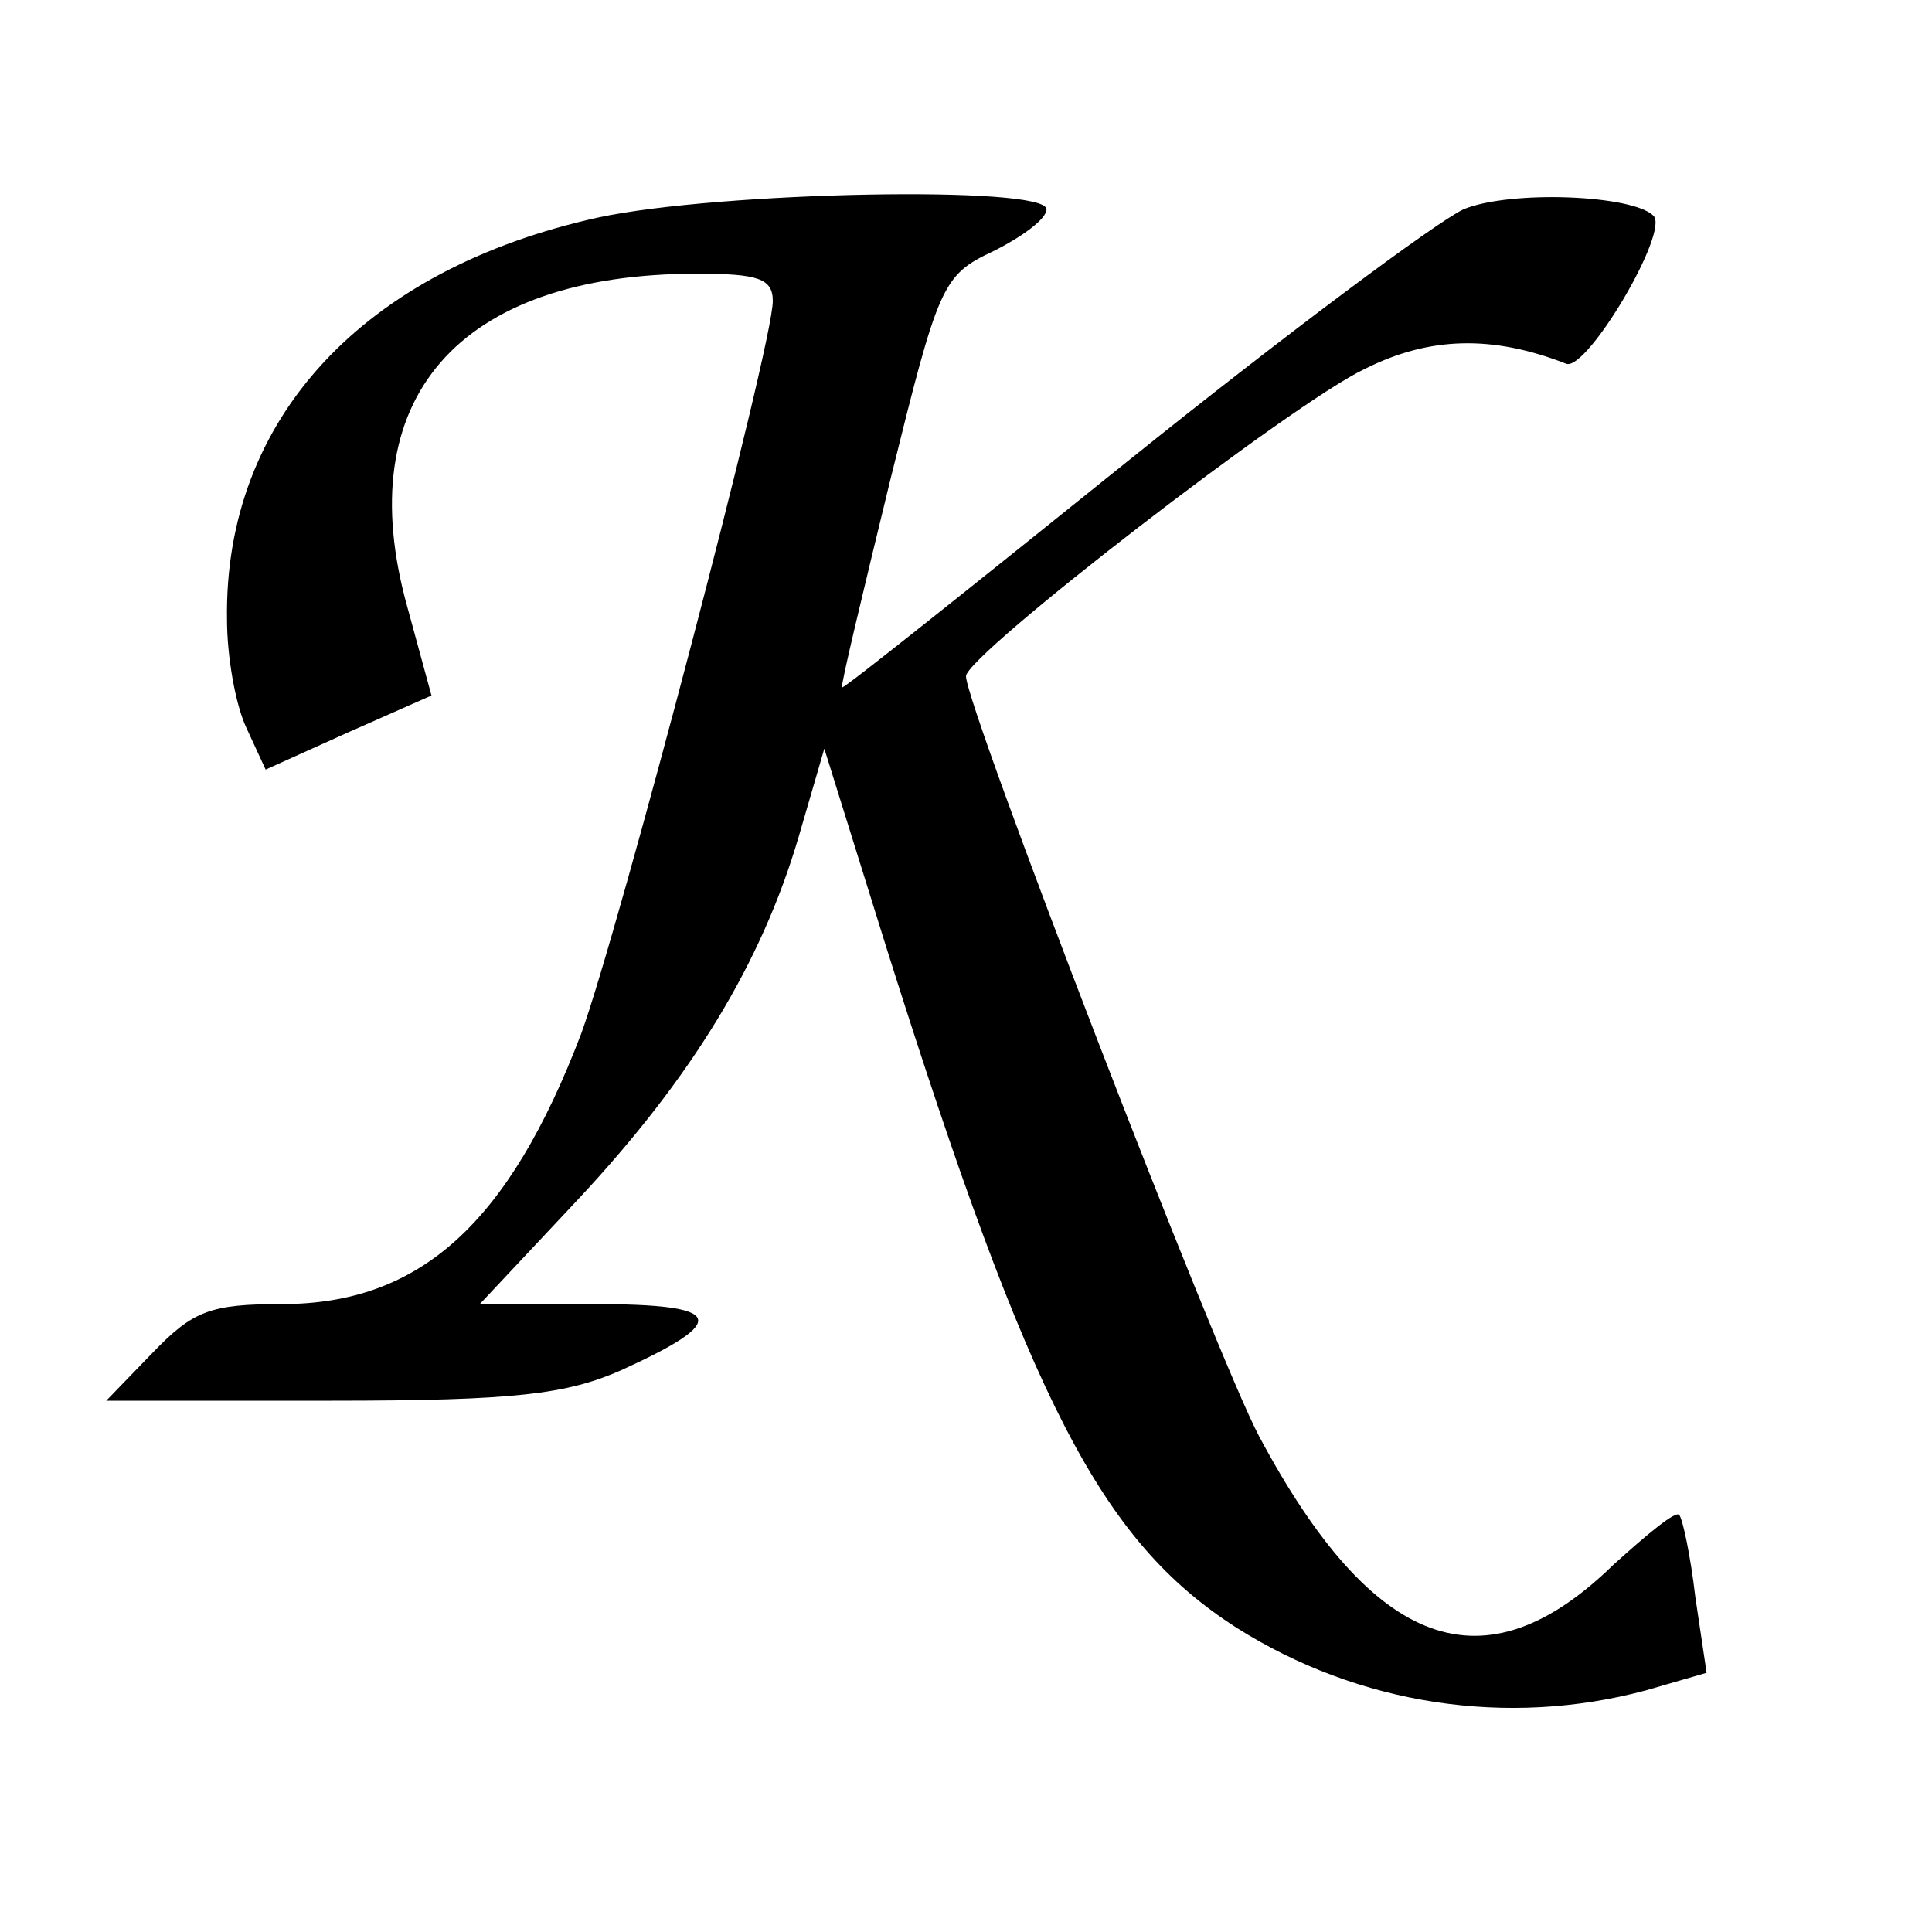
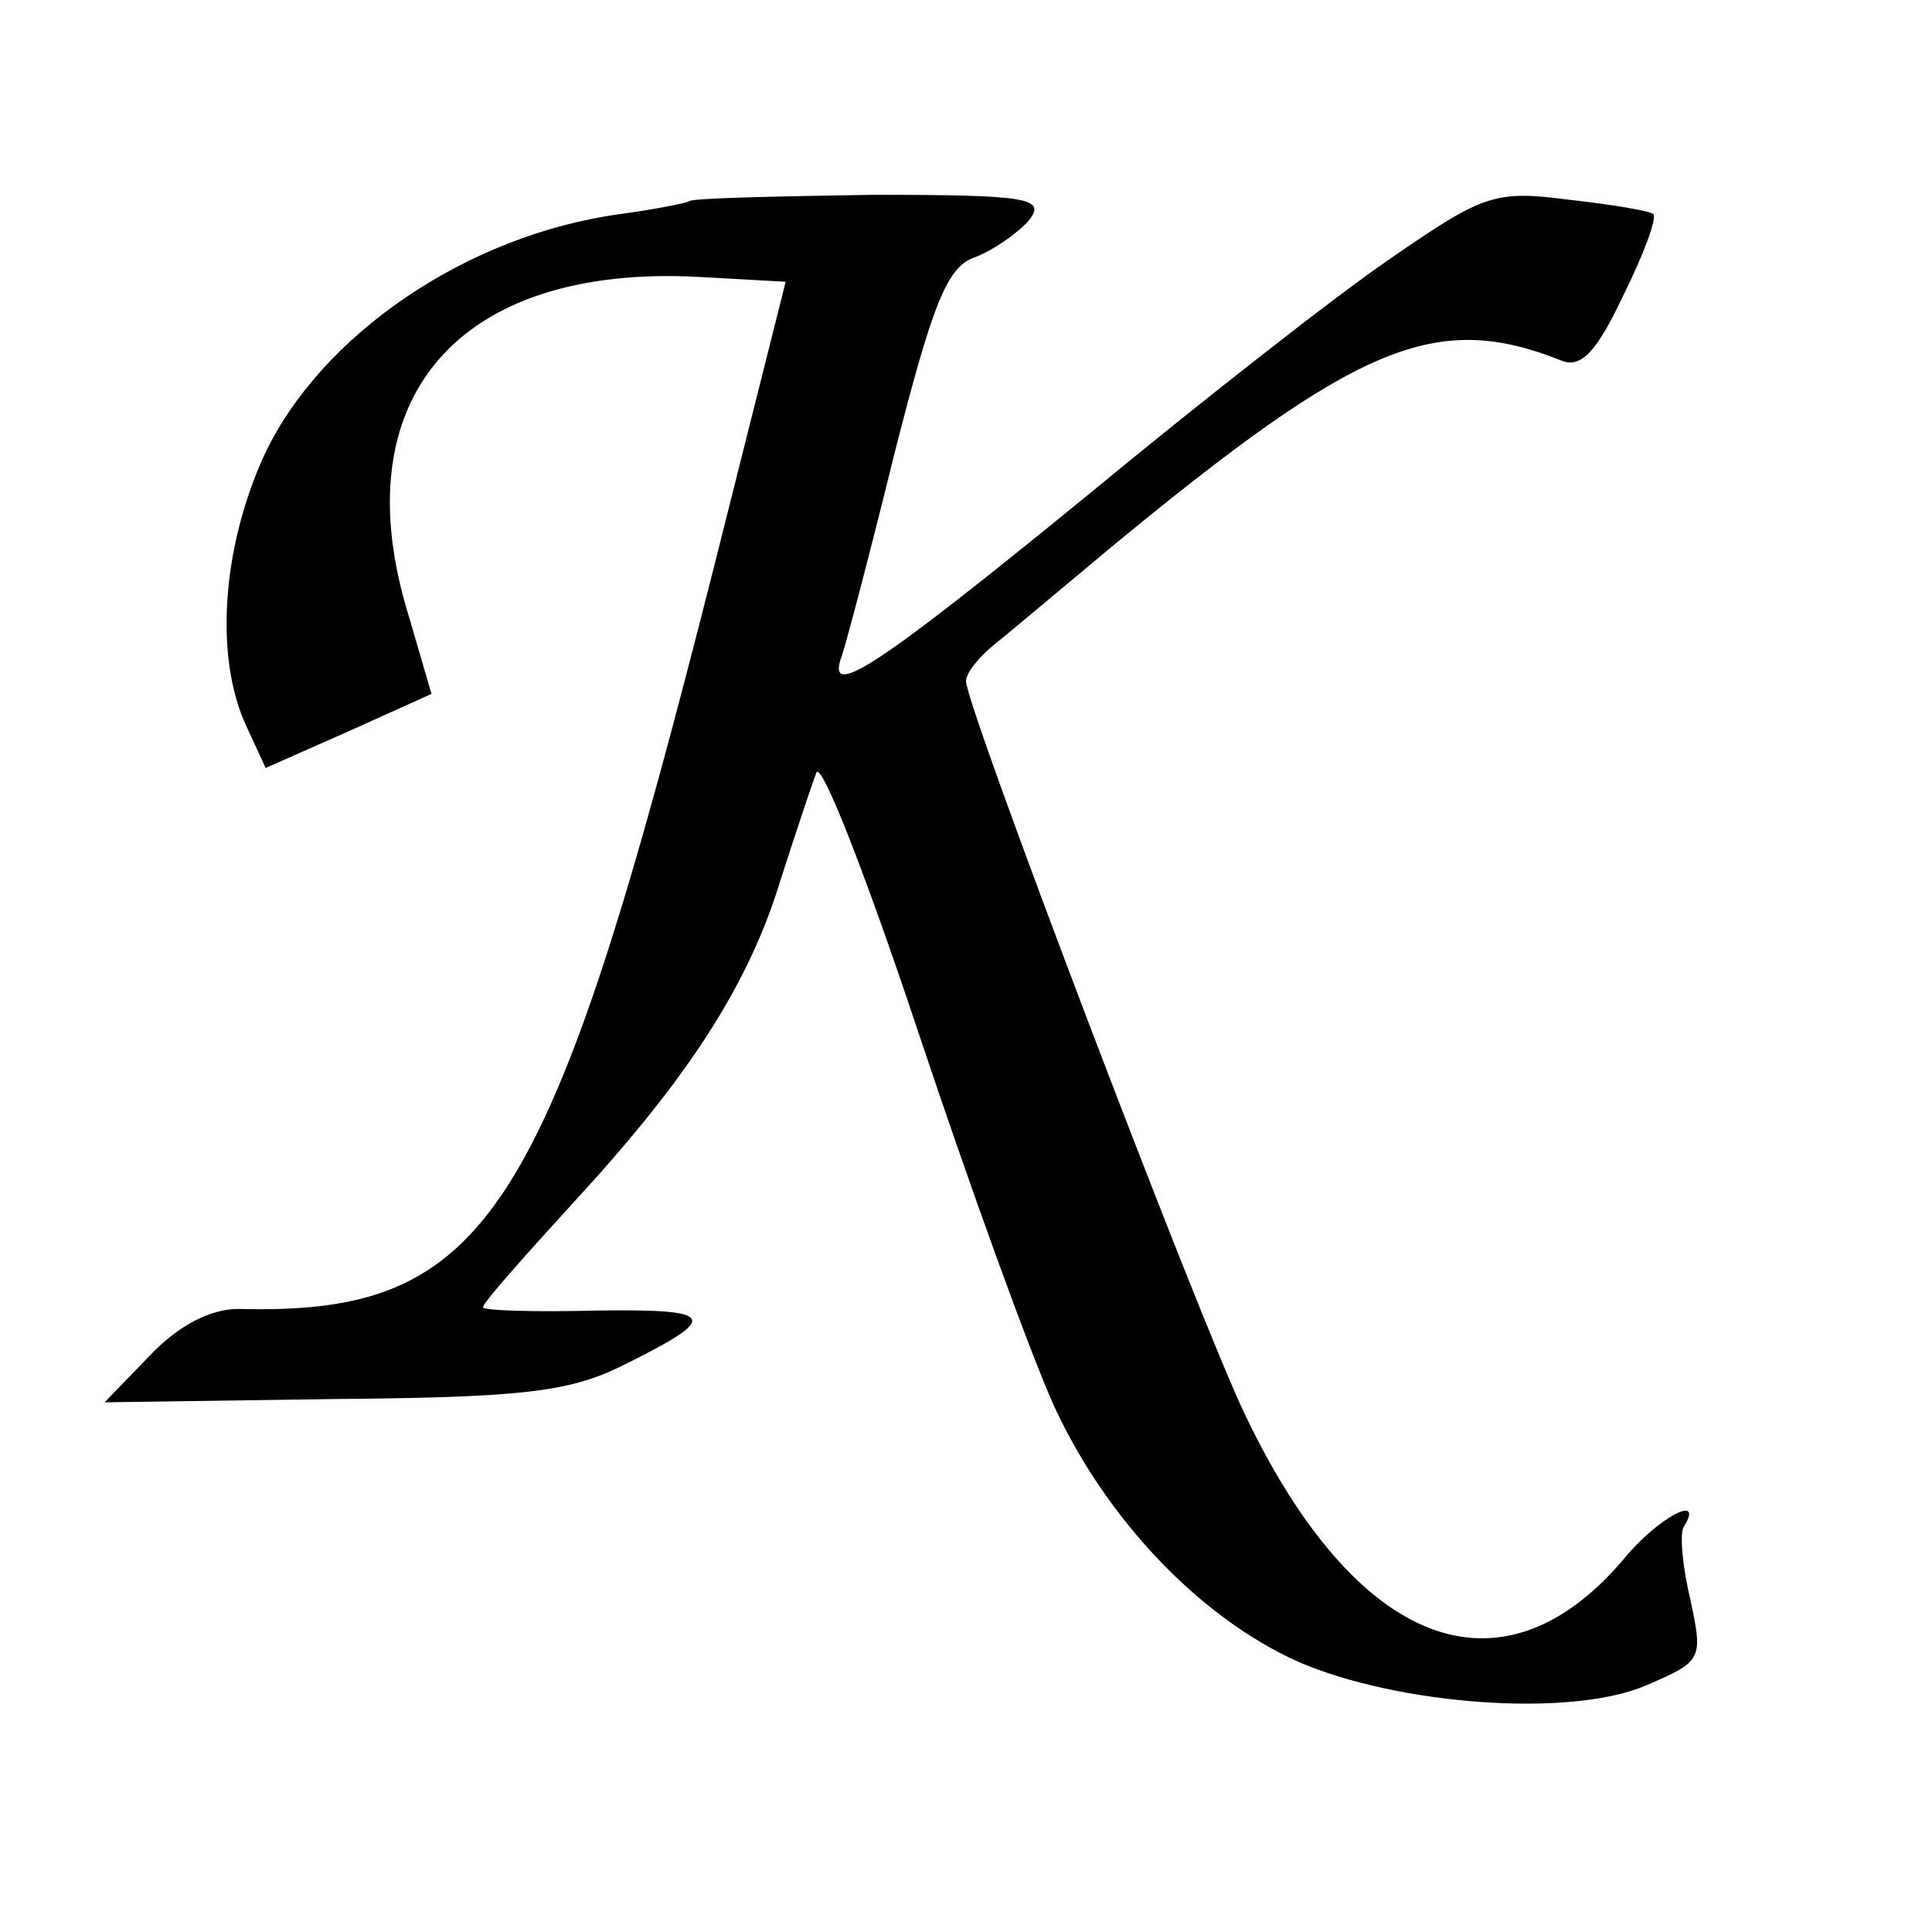
<svg xmlns="http://www.w3.org/2000/svg" version="1.0" width="120pt" height="120pt" viewBox="0 0 120 120" preserveAspectRatio="xMidYMid meet">
  <g transform="translate(0,120) scale(0.1,-0.1)" fill="#000000" stroke="none">
-     <path d="M372 1065 c-146 -32 -233 -125 -231 -250 0 -22 5 -52 12 -67 l12 -26 51 23 52 23 -15 55 c-36 129 31 207 180 207 38 0 47 -3 47 -17 0 -28 -96 -392 -119 -455 -45 -118 -100 -168 -186 -168 -44 0 -55 -4 -80 -30 l-29 -30 140 0 c114 0 146 4 180 19 68 31 64 41 -17 41 l-71 0 61 65 c71 76 114 147 137 225 l16 55 39 -125 c89 -282 133 -367 217 -421 76 -48 168 -62 254 -39 l38 11 -7 47 c-3 26 -8 49 -10 51 -2 3 -20 -12 -41 -31 -80 -78 -149 -53 -220 80 -27 51 -182 453 -182 472 0 13 203 170 248 191 40 20 79 21 125 3 13 -4 64 82 54 92 -13 13 -89 16 -118 4 -17 -8 -111 -78 -208 -156 -97 -78 -177 -142 -178 -141 -1 1 13 59 30 129 30 121 32 127 64 142 18 9 33 20 33 26 0 15 -203 11 -278 -5z" />
+     <path d="M428 1075 c-1 -1 -21 -5 -43 -8 -95 -13 -186 -75 -221 -150 -26 -57 -31 -125 -11 -168 l12 -26 52 23 51 23 -14 48 c-42 135 30 219 180 211 l54 -3 -44 -175 c-103 -407 -140 -467 -296 -463 -17 0 -37 -10 -55 -29 l-28 -29 140 2 c116 1 147 4 180 20 63 31 61 36 -14 35 -39 -1 -71 0 -71 2 0 3 26 32 57 66 70 76 108 134 128 200 9 28 19 58 22 66 3 8 31 -64 63 -160 32 -96 70 -201 85 -234 33 -71 91 -131 151 -158 62 -27 169 -35 216 -15 35 15 36 16 28 53 -5 21 -7 42 -4 46 13 21 -17 5 -38 -21 -76 -89 -166 -54 -235 91 -30 63 -173 439 -173 455 0 5 8 15 18 23 10 8 42 35 72 60 154 127 202 147 280 116 12 -5 22 6 38 40 13 26 21 48 19 51 -2 2 -26 6 -53 9 -46 6 -53 3 -111 -37 -35 -24 -119 -90 -188 -147 -131 -107 -163 -128 -152 -99 3 9 18 66 33 127 23 90 32 114 49 120 11 4 27 15 34 23 11 14 0 16 -97 16 -61 -1 -112 -2 -114 -4z" />
  </g>
</svg>
